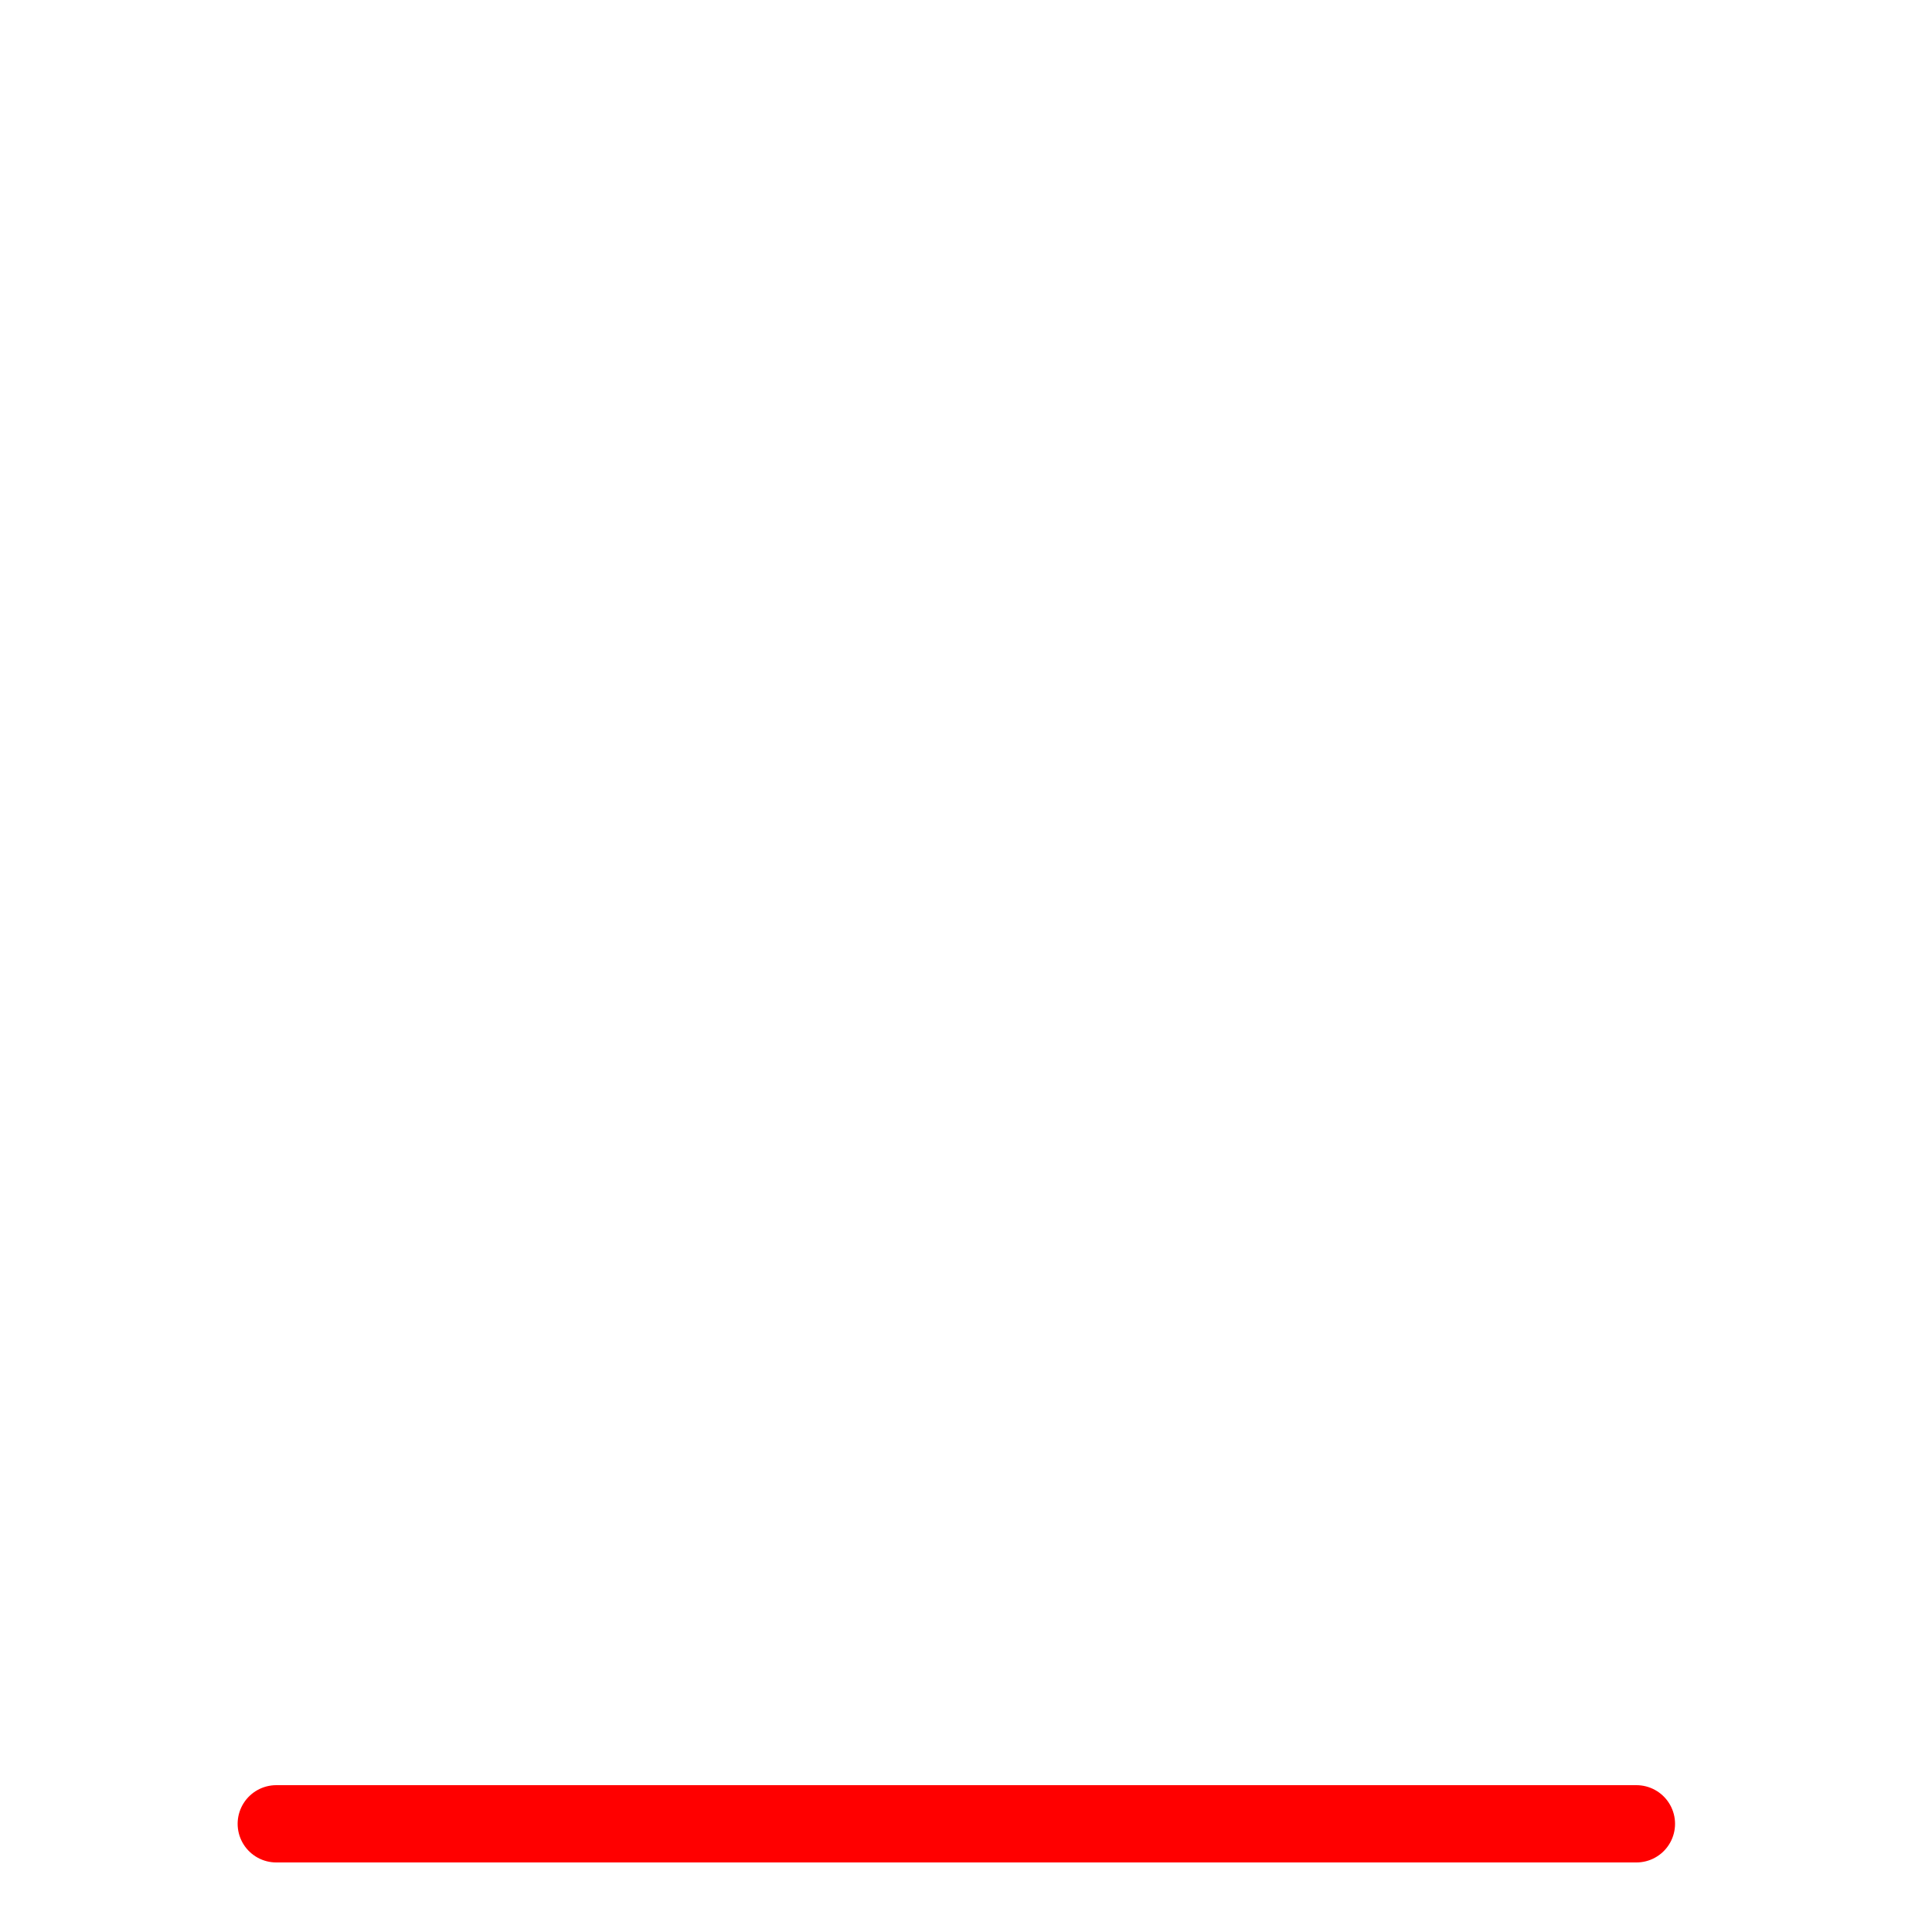
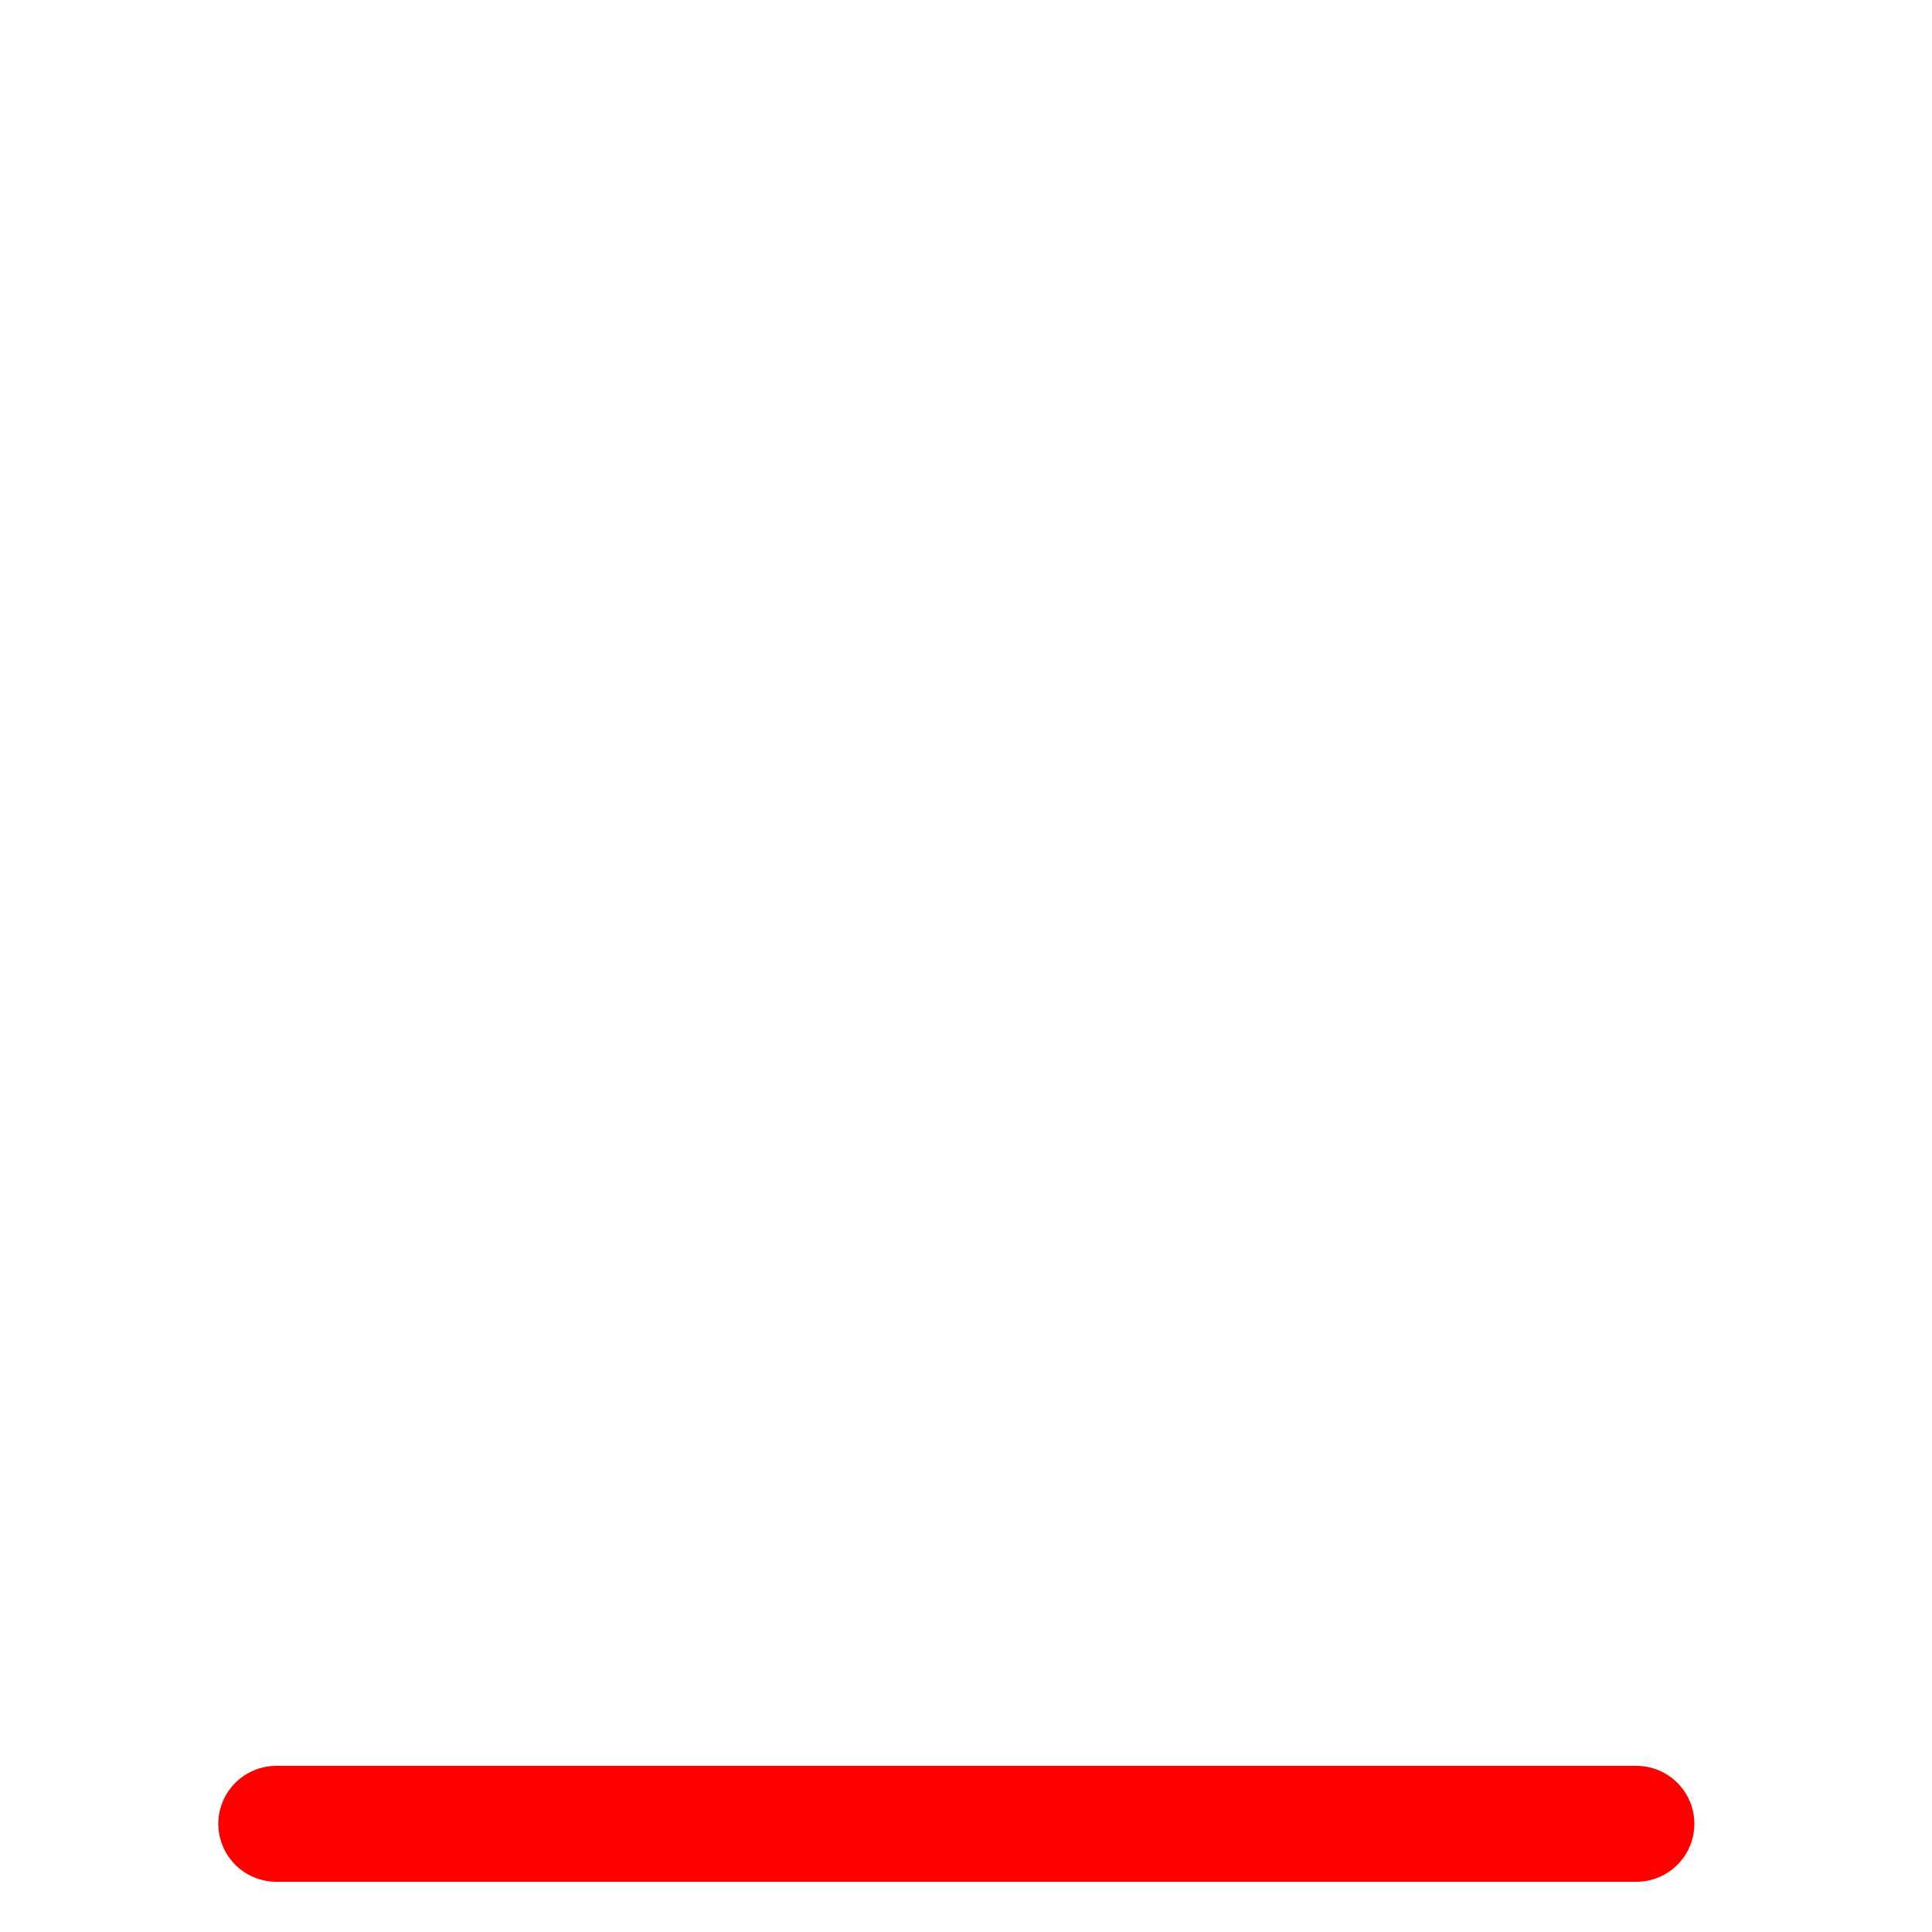
<svg xmlns="http://www.w3.org/2000/svg" version="1.1" id="Layer_1" x="0px" y="0px" viewBox="0 0 100 100" enable-background="new 0 0 100 100" xml:space="preserve">
-   <line fill="none" stroke="#FF0000" stroke-width="4" stroke-linecap="round" stroke-miterlimit="10" x1="14.3" y1="94.4" x2="84.7" y2="94.4" />
+   <line fill="none" stroke="#FF0000" stroke-width="6" stroke-linecap="round" stroke-miterlimit="10" x1="14.3" y1="94.4" x2="84.7" y2="94.4" />
</svg>
